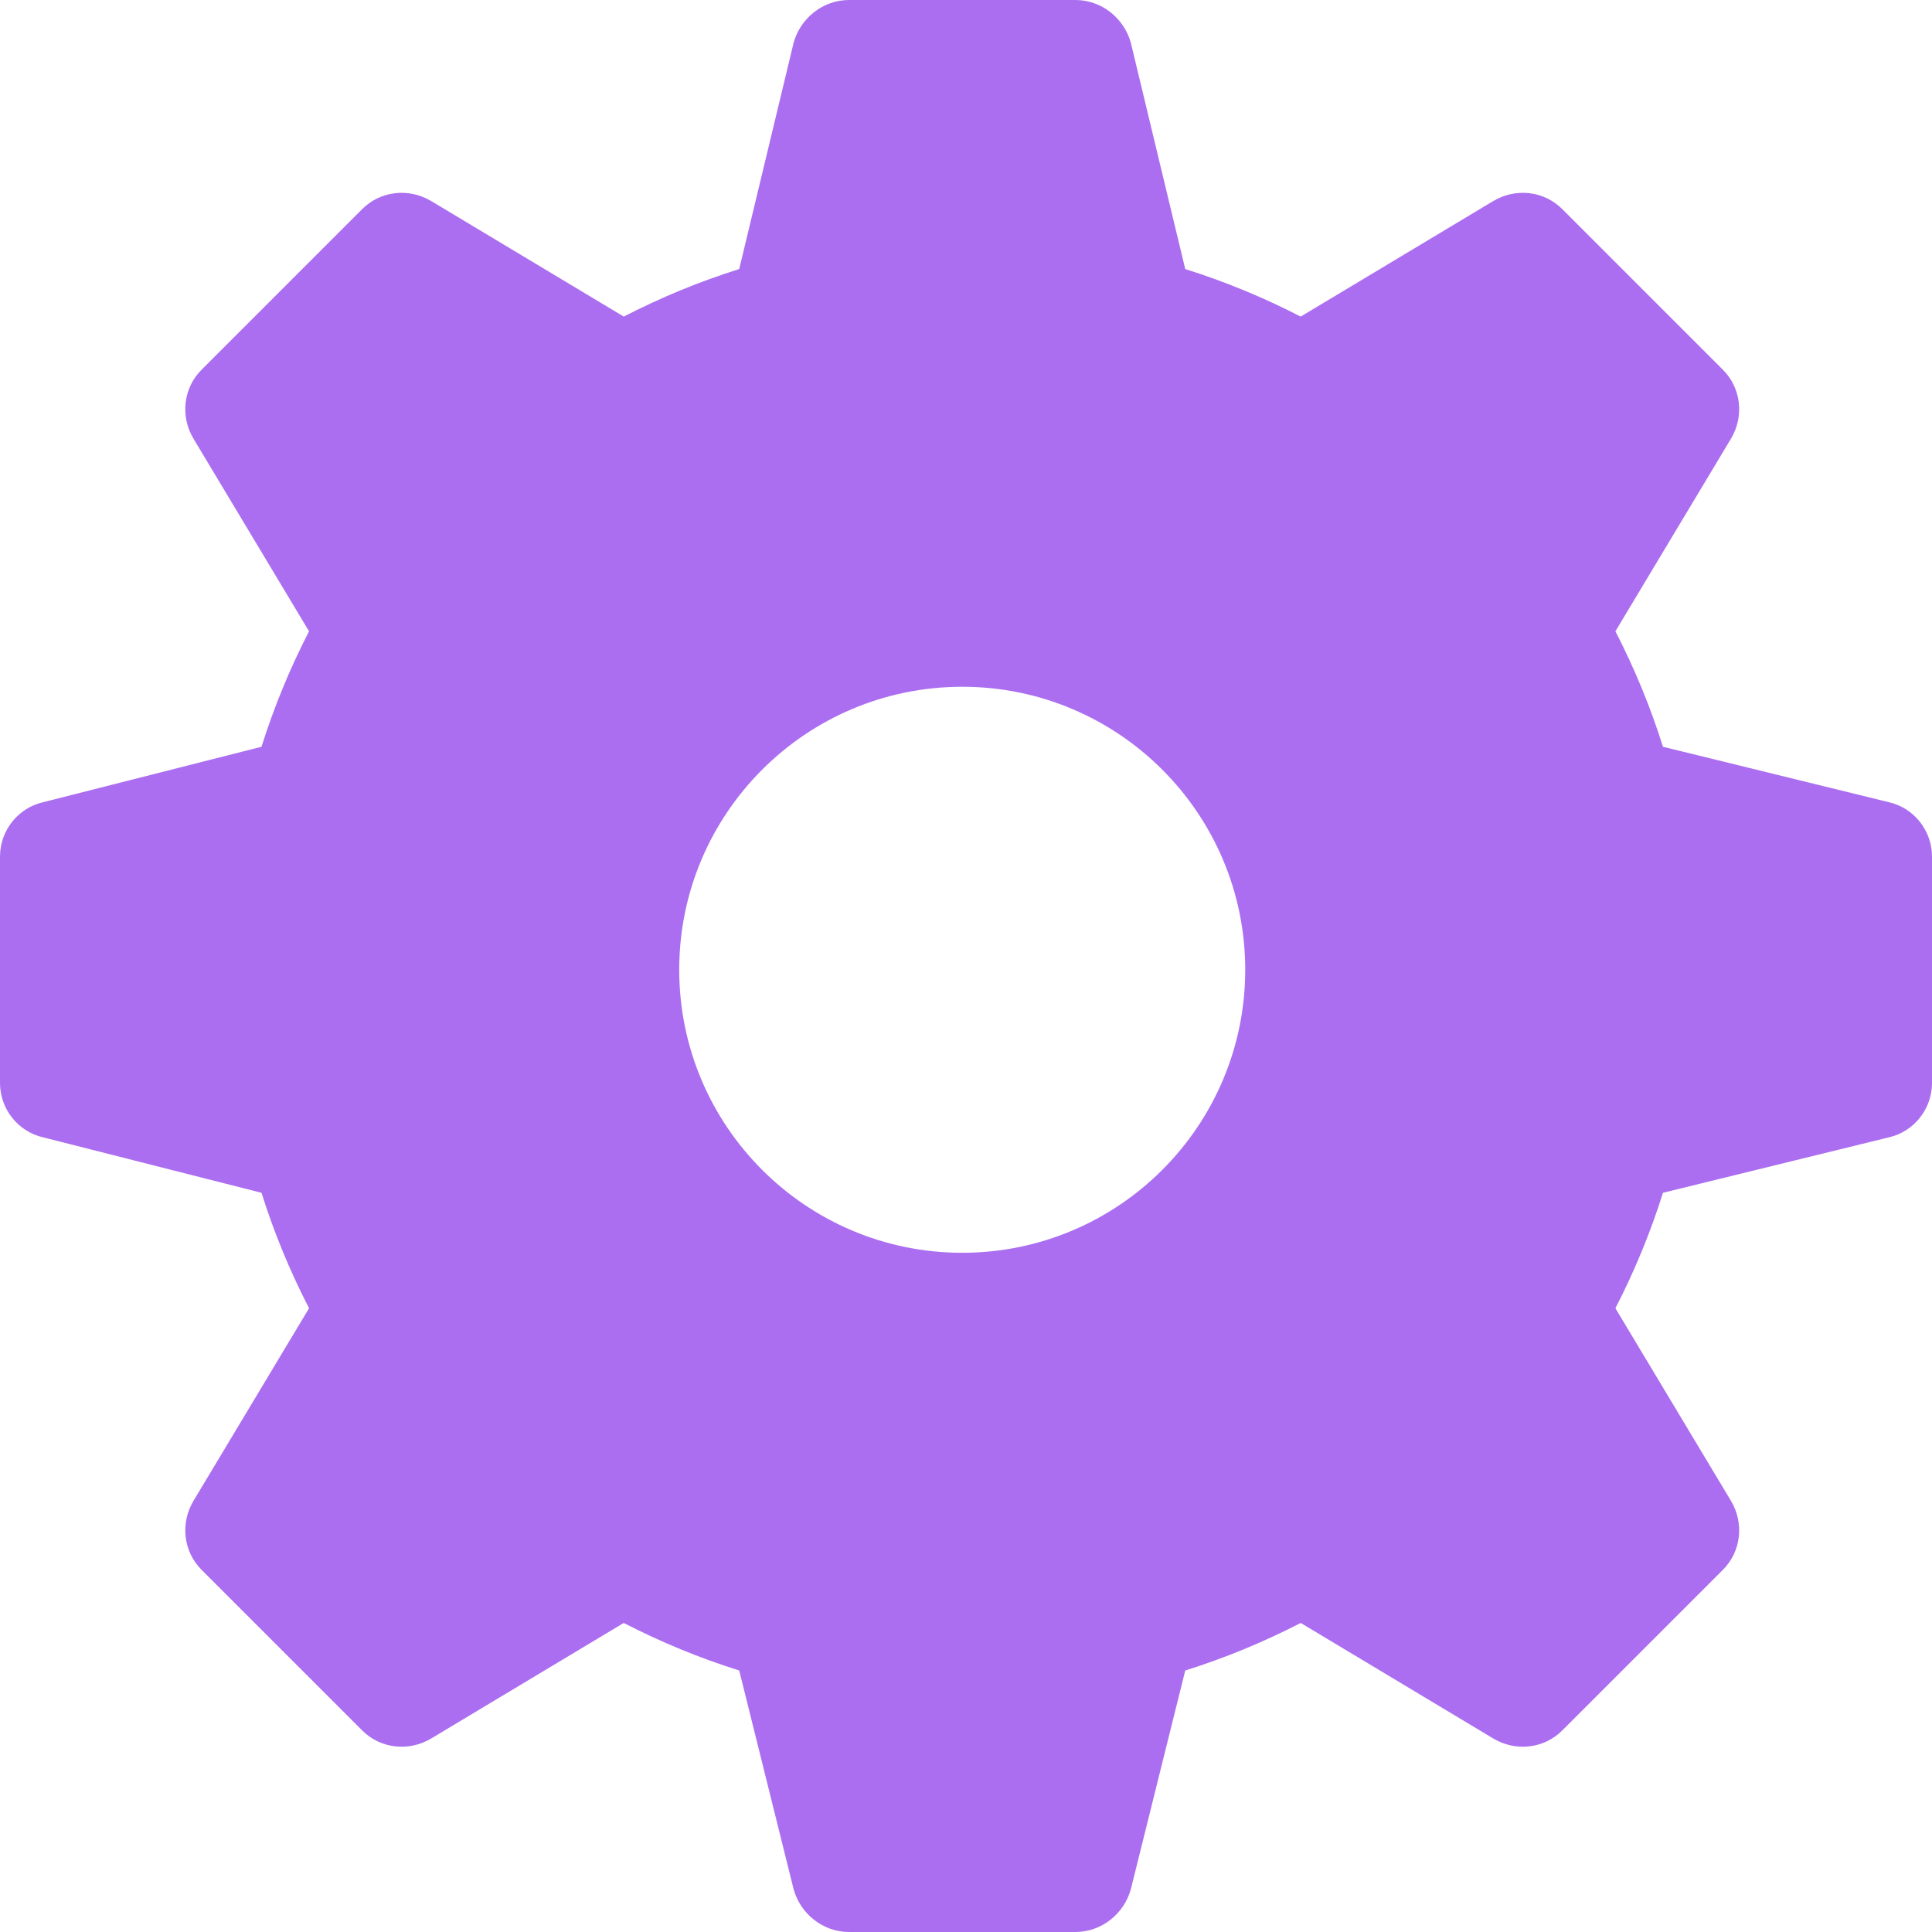
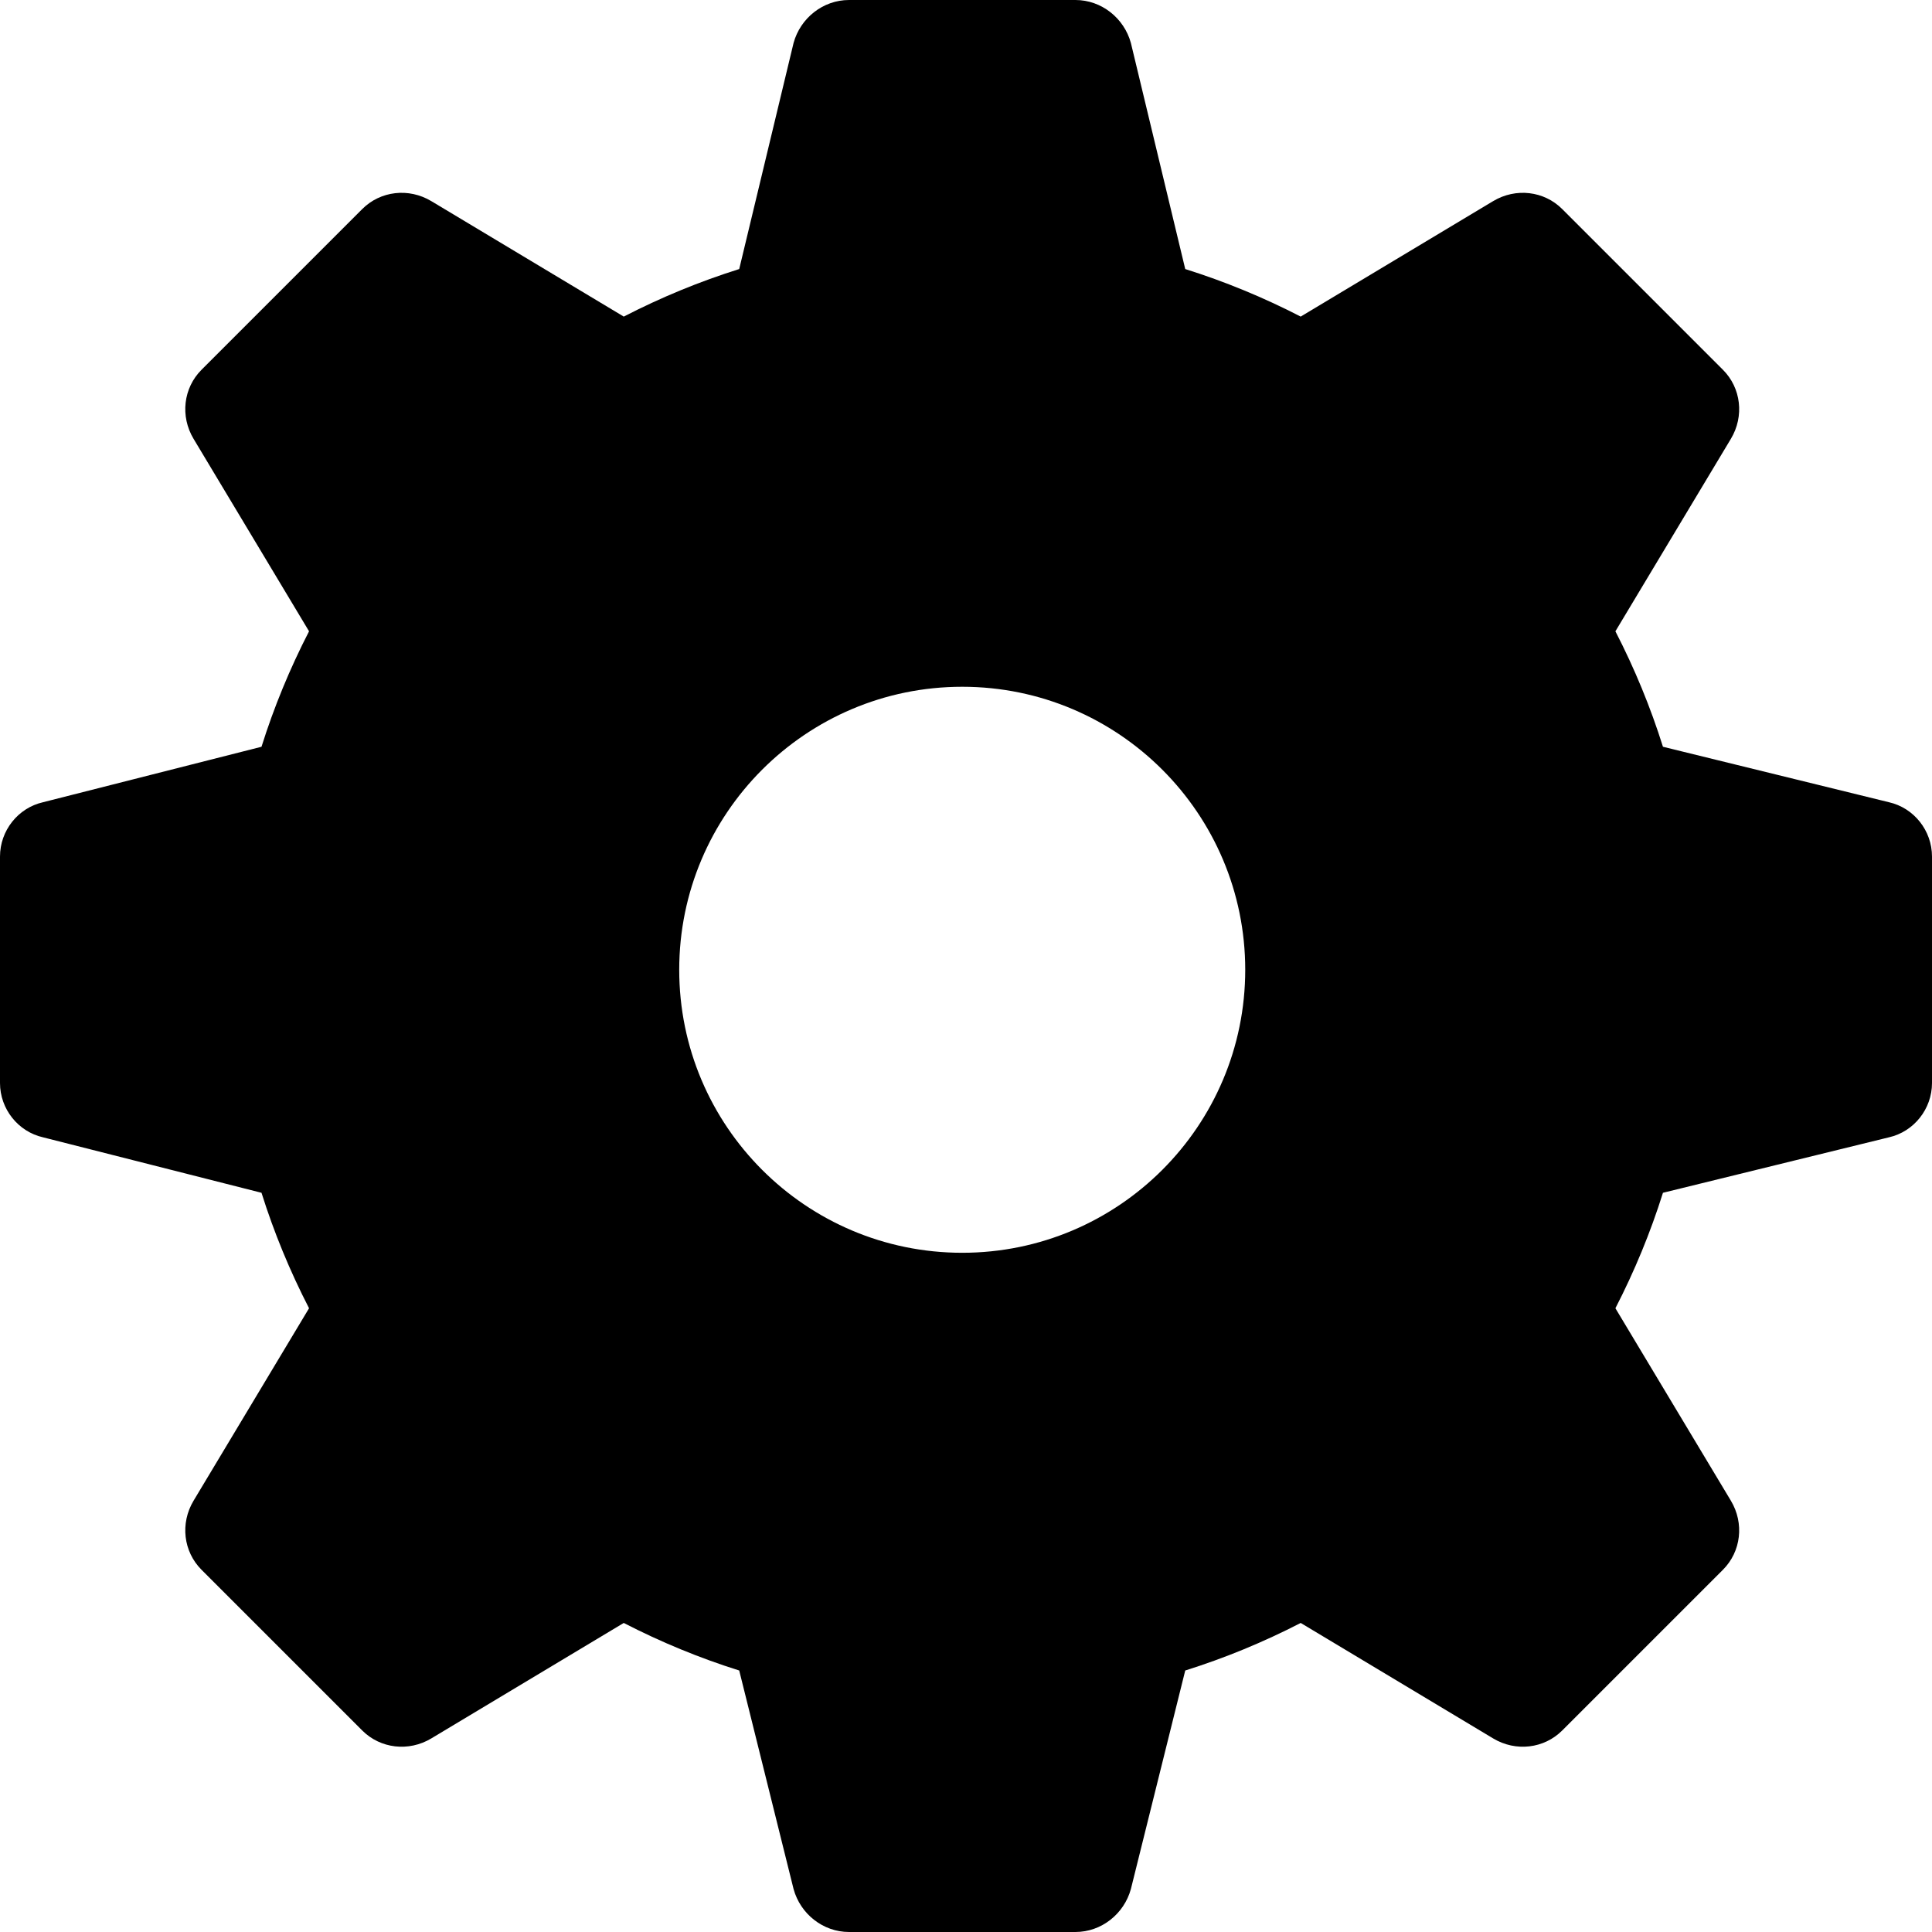
- <svg xmlns="http://www.w3.org/2000/svg" version="1.1" id="Capa_1" x="0px" y="0px" viewBox="0 0 512 512" xml:space="preserve">
+ <svg xmlns="http://www.w3.org/2000/svg" version="1.1" id="Capa_1" x="0px" y="0px" viewBox="0 0 512 512" xml:space="preserve" fill="currentColor">
  <g>
    <g>
-       <path d="M500.6,212.6l-59.9-14.7c-3.3-10.5-7.5-20.7-12.6-30.6l30.6-51c3.6-6,2.7-13.5-2.1-18.3L414,55.4    c-4.8-4.8-12.3-5.7-18.3-2.1l-51,30.6c-9.9-5.1-20.1-9.3-30.6-12.6l-14.4-59.9C297.9,4.8,291.9,0,285,0h-60    c-6.9,0-12.9,4.8-14.7,11.4l-14.4,59.9c-10.5,3.3-20.7,7.5-30.6,12.6l-51-30.6c-6-3.6-13.5-2.7-18.3,2.1L53.4,98    c-4.8,4.8-5.7,12.3-2.1,18.3l30.6,51c-5.1,9.9-9.3,20.1-12.6,30.6l-57.9,14.7C4.8,214.1,0,220.1,0,227v60    c0,6.9,4.8,12.9,11.4,14.4l57.9,14.7c3.3,10.5,7.5,20.7,12.6,30.6l-30.6,51c-3.6,6-2.7,13.5,2.1,18.3L96,458.6    c4.8,4.8,12.3,5.7,18.3,2.1l51-30.6c9.9,5.1,20.1,9.3,30.6,12.6l14.4,57.9c1.8,6.6,7.8,11.4,14.7,11.4h60    c6.9,0,12.9-4.8,14.7-11.4l14.4-57.9c10.5-3.3,20.7-7.5,30.6-12.6l51,30.6c6,3.6,13.5,2.7,18.3-2.1l42.6-42.6    c4.8-4.8,5.7-12.3,2.1-18.3l-30.6-51c5.1-9.9,9.3-20.1,12.6-30.6l59.9-14.7c6.6-1.5,11.4-7.5,11.4-14.4v-60    C512,220.1,507.2,214.1,500.6,212.6z M255,332c-41.4,0-75-33.6-75-75c0-41.4,33.6-75,75-75c41.4,0,75,33.6,75,75    C330,298.4,296.4,332,255,332z" style="fill:#ab6ef0" />
+       <path d="M500.6,212.6l-59.9-14.7c-3.3-10.5-7.5-20.7-12.6-30.6l30.6-51c3.6-6,2.7-13.5-2.1-18.3L414,55.4    c-4.8-4.8-12.3-5.7-18.3-2.1l-51,30.6c-9.9-5.1-20.1-9.3-30.6-12.6l-14.4-59.9C297.9,4.8,291.9,0,285,0h-60    c-6.9,0-12.9,4.8-14.7,11.4l-14.4,59.9c-10.5,3.3-20.7,7.5-30.6,12.6l-51-30.6c-6-3.6-13.5-2.7-18.3,2.1L53.4,98    c-4.8,4.8-5.7,12.3-2.1,18.3l30.6,51c-5.1,9.9-9.3,20.1-12.6,30.6l-57.9,14.7C4.8,214.1,0,220.1,0,227v60    c0,6.9,4.8,12.9,11.4,14.4l57.9,14.7c3.3,10.5,7.5,20.7,12.6,30.6l-30.6,51c-3.6,6-2.7,13.5,2.1,18.3L96,458.6    c4.8,4.8,12.3,5.7,18.3,2.1l51-30.6c9.9,5.1,20.1,9.3,30.6,12.6l14.4,57.9c1.8,6.6,7.8,11.4,14.7,11.4h60    c6.9,0,12.9-4.8,14.7-11.4l14.4-57.9c10.5-3.3,20.7-7.5,30.6-12.6l51,30.6c6,3.6,13.5,2.7,18.3-2.1l42.6-42.6    c4.8-4.8,5.7-12.3,2.1-18.3l-30.6-51c5.1-9.9,9.3-20.1,12.6-30.6l59.9-14.7c6.6-1.5,11.4-7.5,11.4-14.4v-60    C512,220.1,507.2,214.1,500.6,212.6z M255,332c-41.4,0-75-33.6-75-75c0-41.4,33.6-75,75-75c41.4,0,75,33.6,75,75    C330,298.4,296.4,332,255,332z" />
    </g>
  </g>
</svg>
